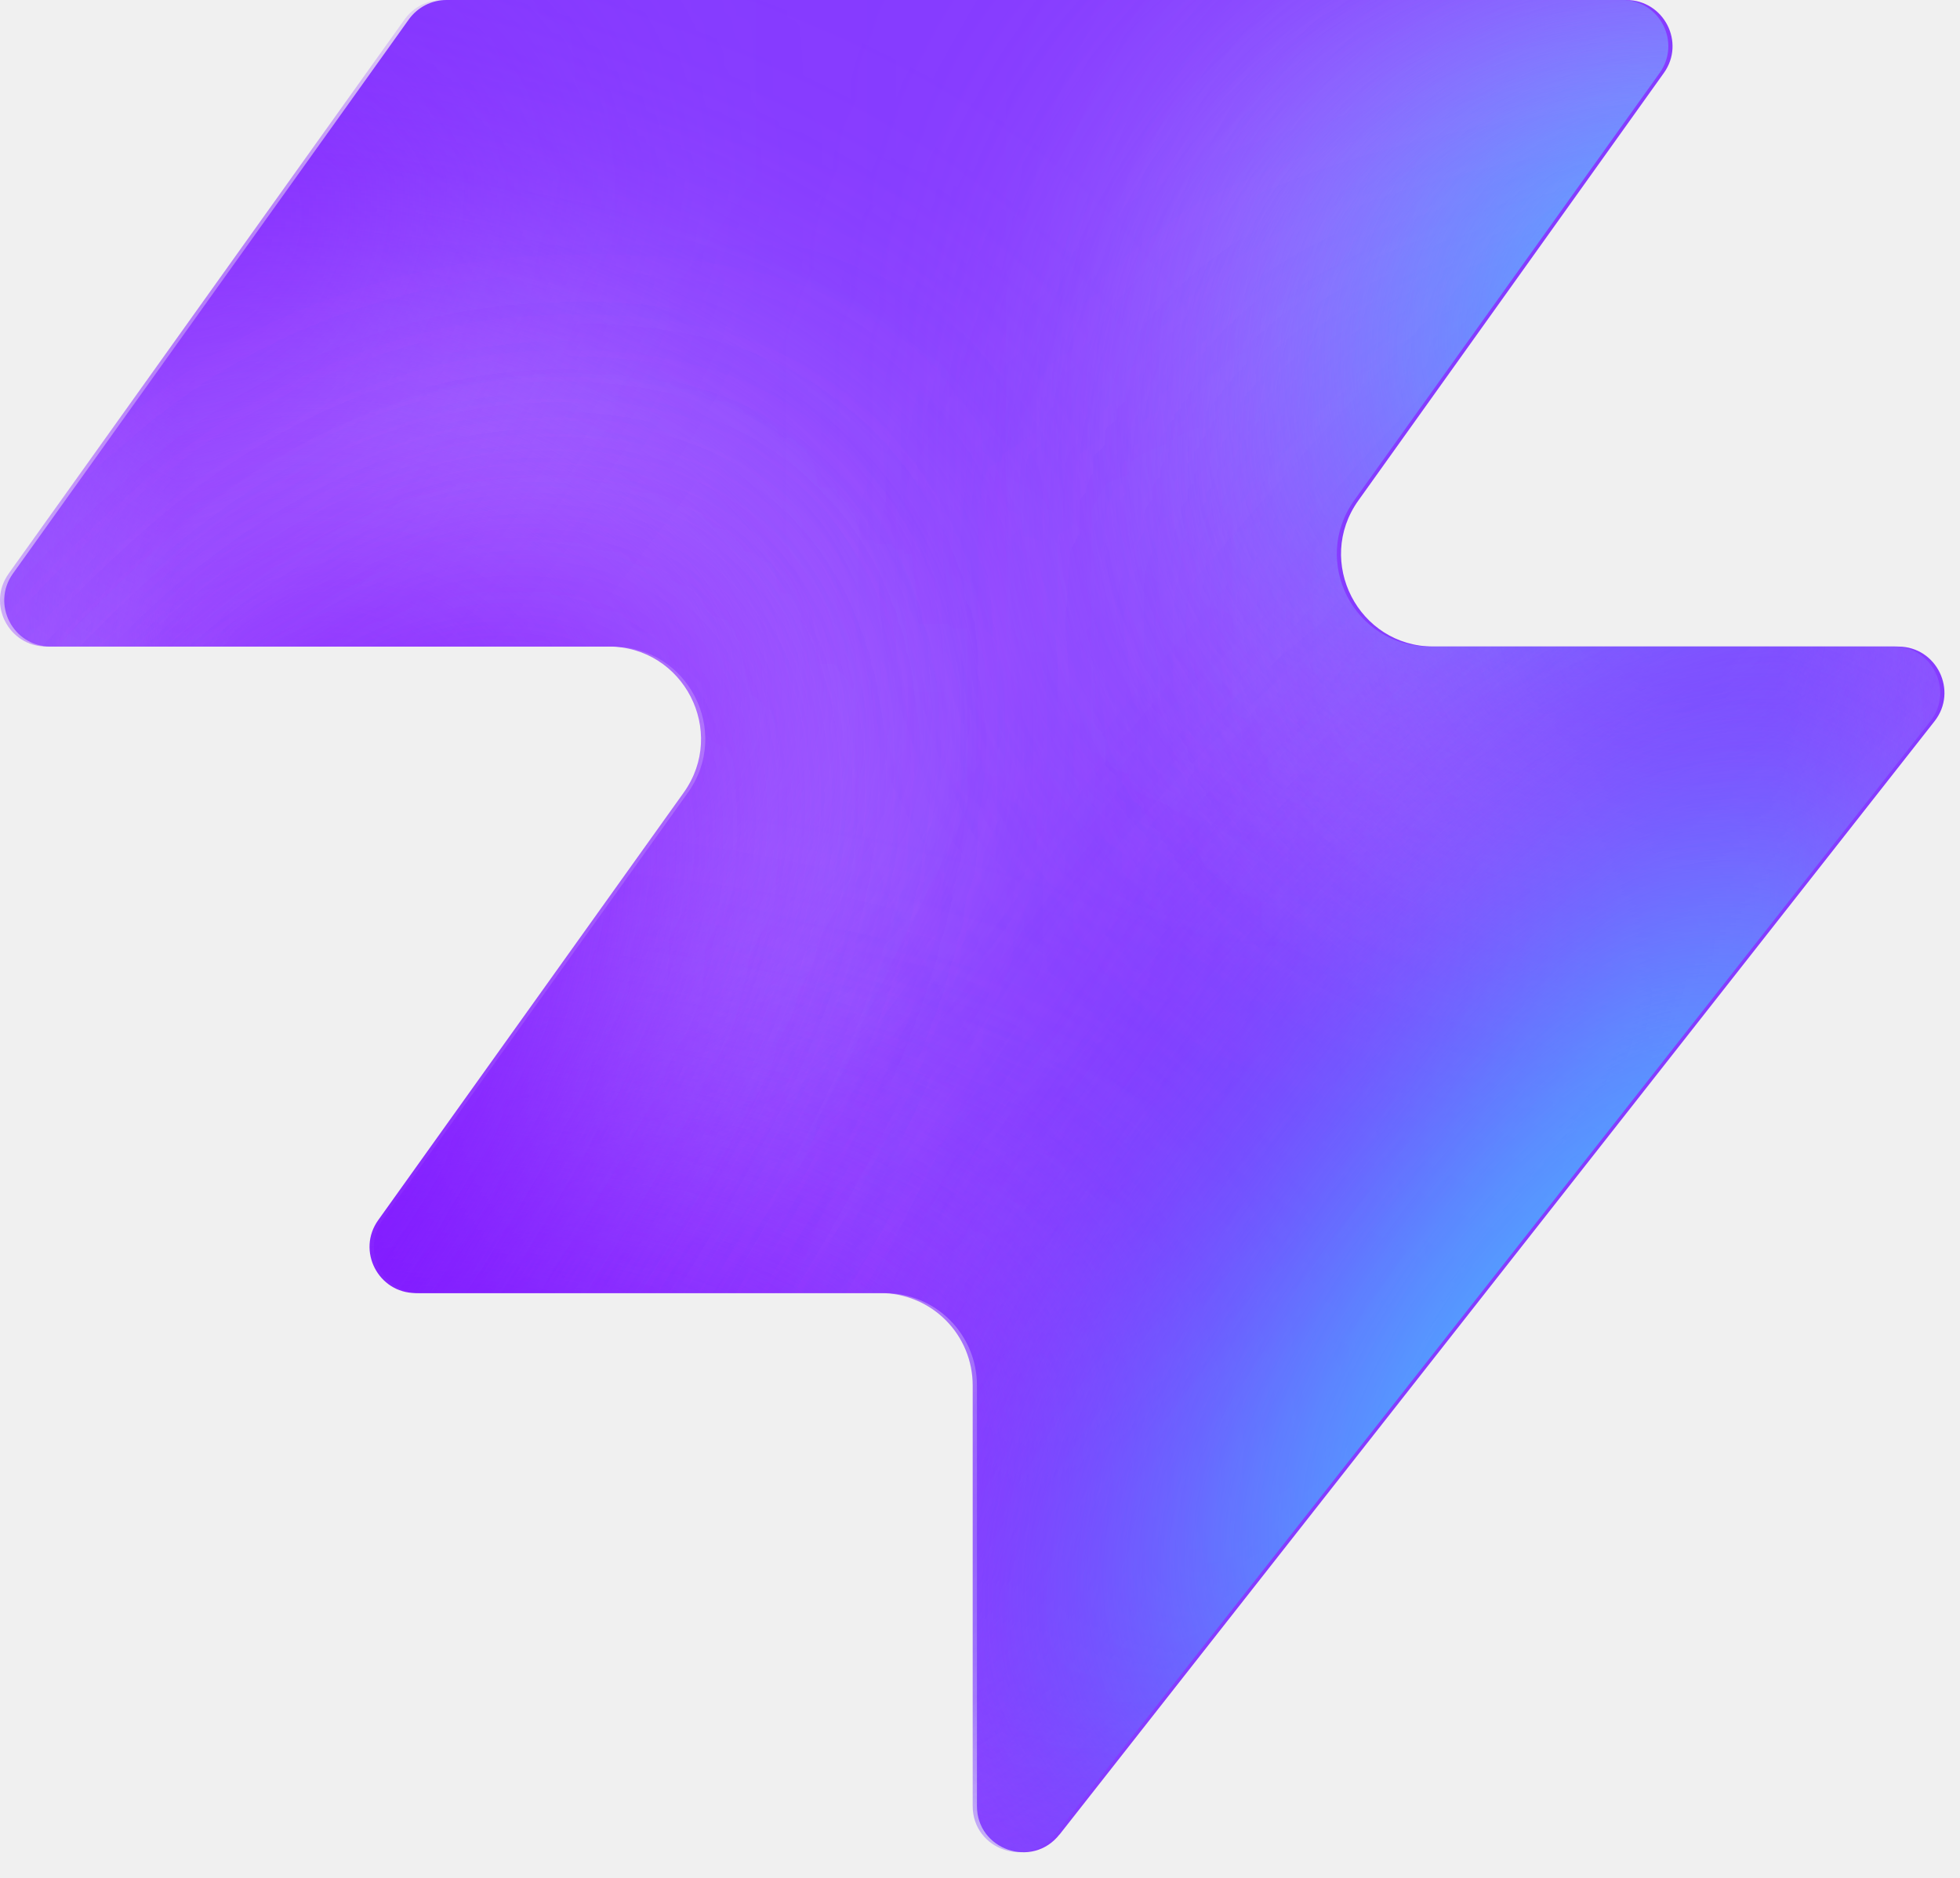
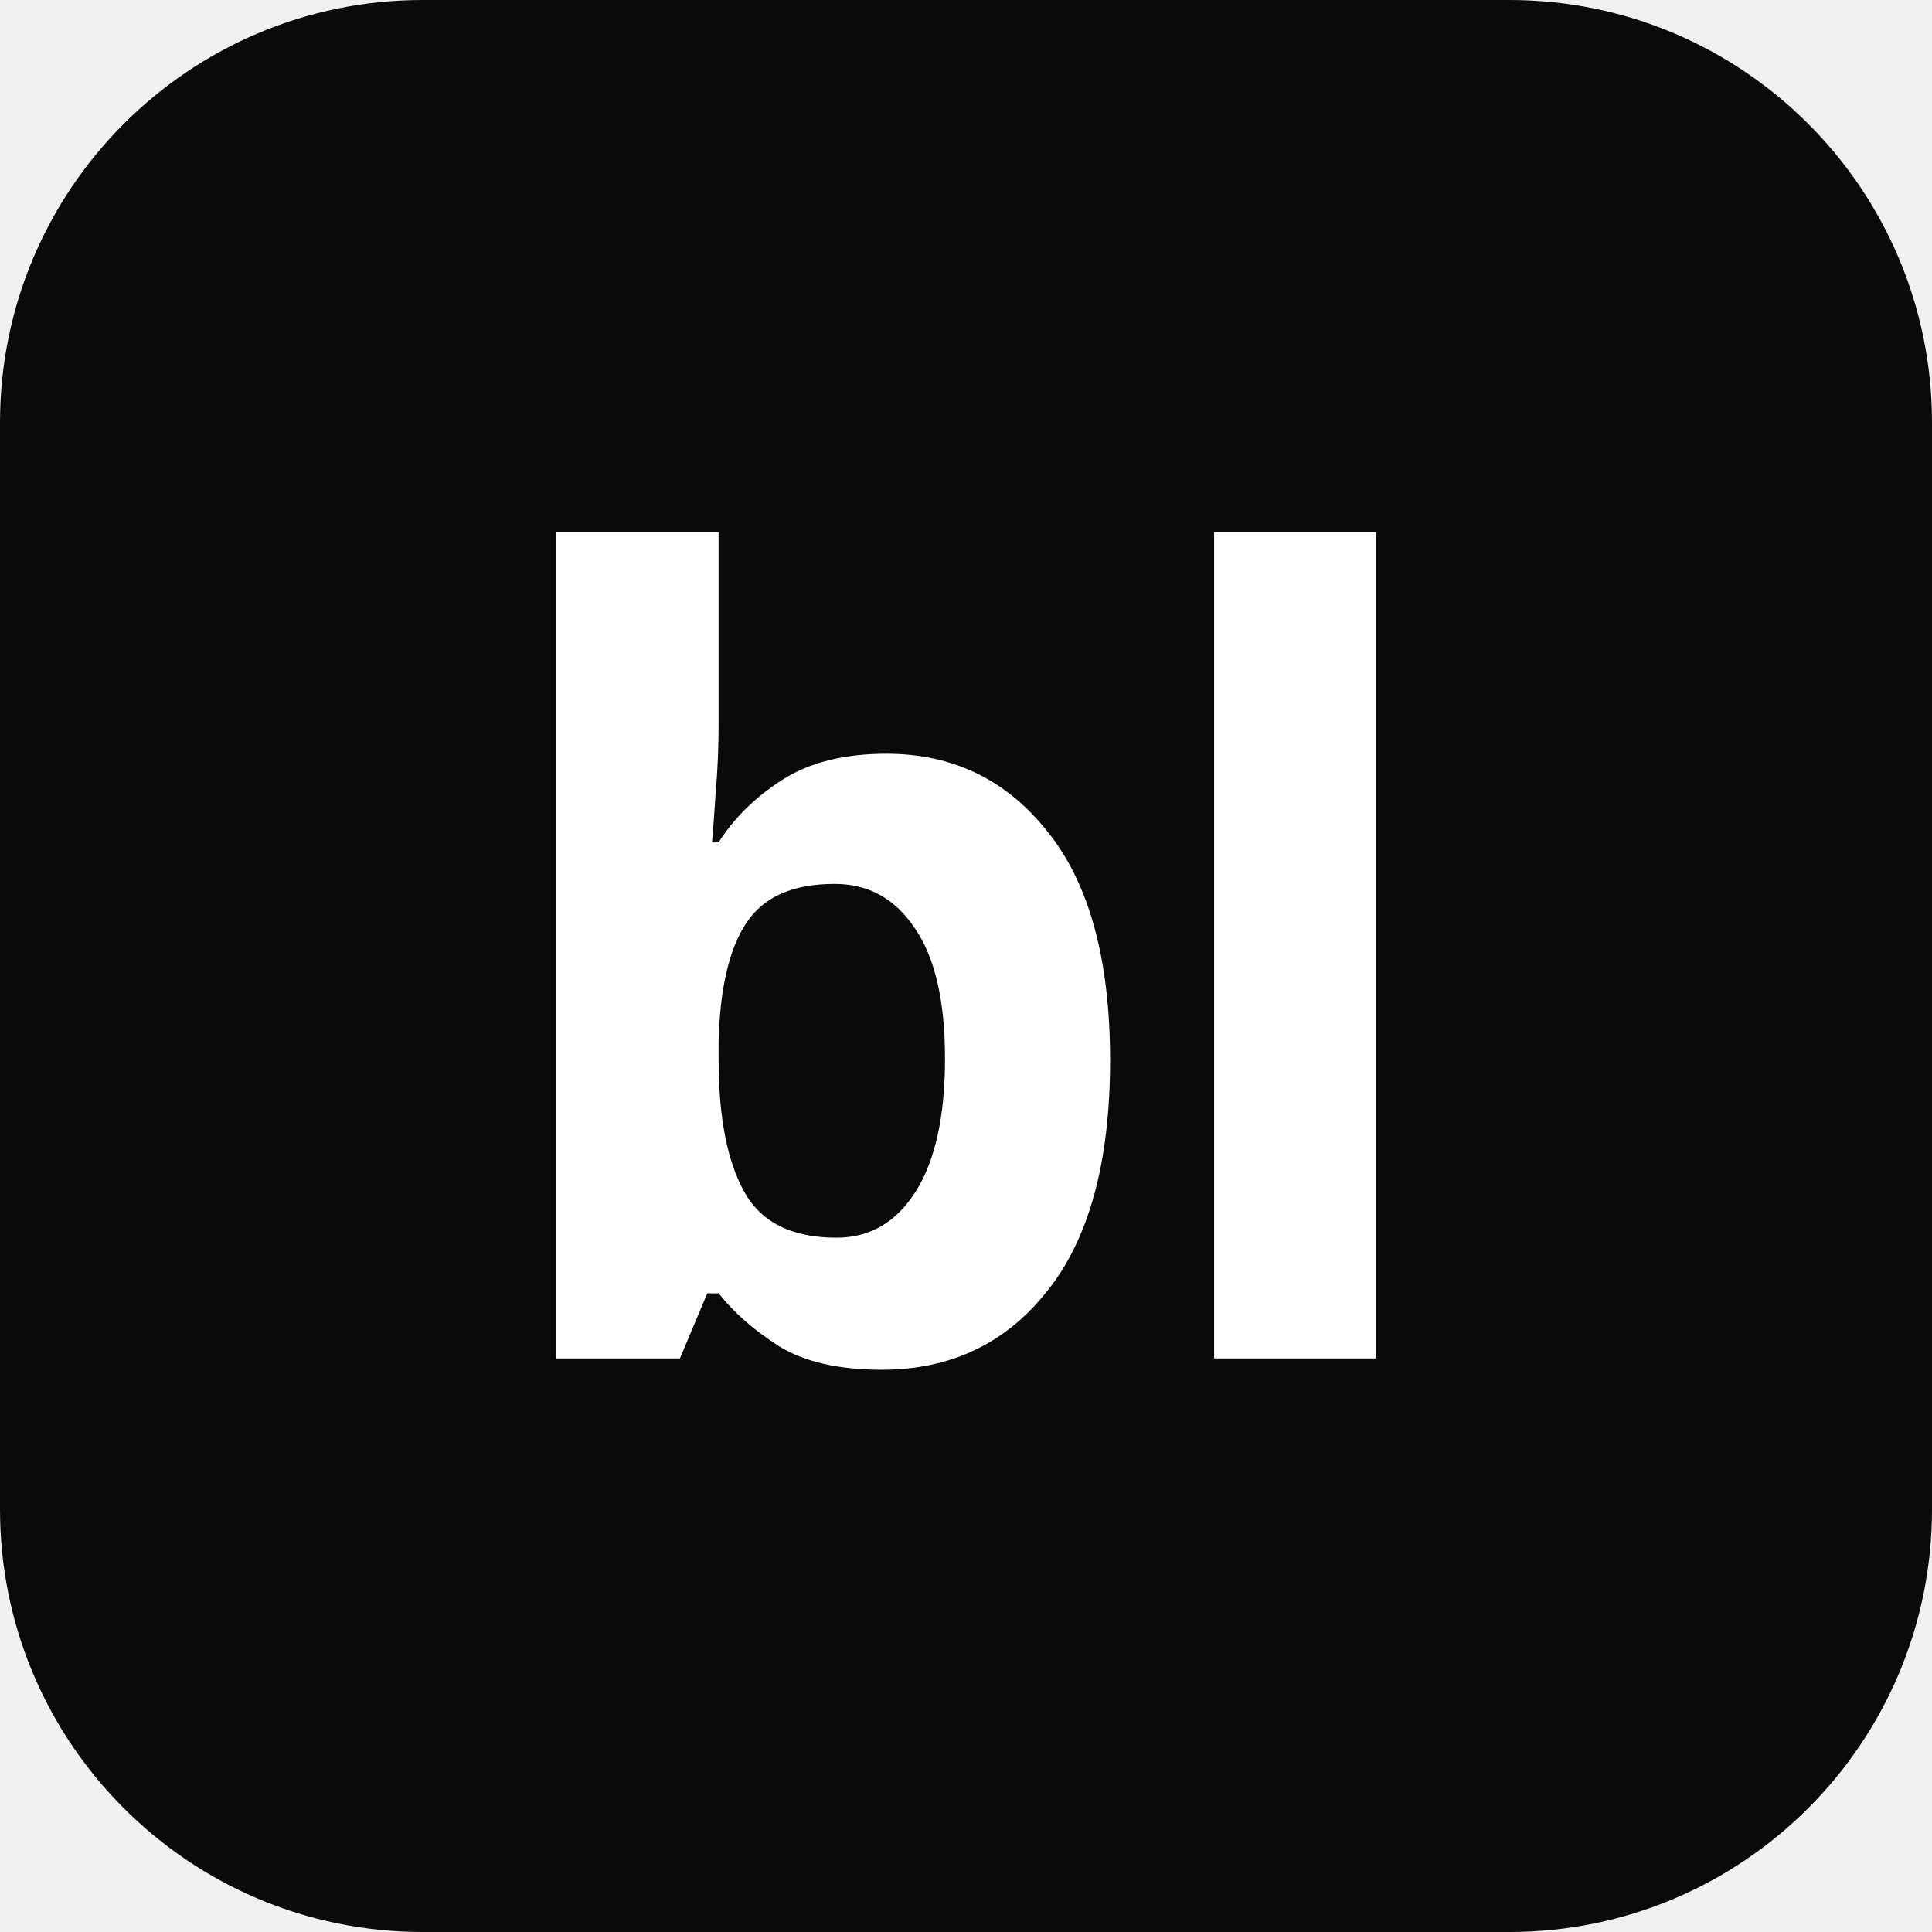
- <svg xmlns="http://www.w3.org/2000/svg" width="48" height="46" fill="none" viewBox="0 0 48 46">
-   <path fill="#863bff" d="M25.946 44.938c-.664.845-2.021.375-2.021-.698V33.937a2.26 2.26 0 0 0-2.262-2.262H10.287c-.92 0-1.456-1.04-.92-1.788l7.48-10.471c1.07-1.497 0-3.578-1.842-3.578H1.237c-.92 0-1.456-1.04-.92-1.788L10.013.474c.214-.297.556-.474.92-.474h28.894c.92 0 1.456 1.04.92 1.788l-7.48 10.471c-1.07 1.498 0 3.579 1.842 3.579h11.377c.943 0 1.473 1.088.89 1.83L25.947 44.94z" style="fill:#863bff;fill:color(display-p3 .525 .23 1);fill-opacity:1" />
-   <mask id="a" width="48" height="46" x="0" y="0" maskUnits="userSpaceOnUse" style="mask-type:alpha">
-     <path fill="#000" d="M25.842 44.938c-.664.844-2.021.375-2.021-.698V33.937a2.26 2.26 0 0 0-2.262-2.262H10.183c-.92 0-1.456-1.04-.92-1.788l7.48-10.471c1.07-1.498 0-3.579-1.842-3.579H1.133c-.92 0-1.456-1.04-.92-1.787L9.91.473c.214-.297.556-.474.92-.474h28.894c.92 0 1.456 1.04.92 1.788l-7.48 10.471c-1.07 1.498 0 3.578 1.842 3.578h11.377c.943 0 1.473 1.088.89 1.832L25.843 44.94z" style="fill:#000;fill-opacity:1" />
-   </mask>
-   <g mask="url(#a)">
-     <g filter="url(#b)">
-       <ellipse cx="5.508" cy="14.704" fill="#ede6ff" rx="5.508" ry="14.704" style="fill:#ede6ff;fill:color(display-p3 .927 .903 1);fill-opacity:1" transform="matrix(.00324 1 1 -.00324 -4.47 31.516)" />
-     </g>
-     <g filter="url(#c)">
-       <ellipse cx="10.399" cy="29.851" fill="#ede6ff" rx="10.399" ry="29.851" style="fill:#ede6ff;fill:color(display-p3 .927 .903 1);fill-opacity:1" transform="matrix(.00324 1 1 -.00324 -39.328 7.883)" />
-     </g>
-     <g filter="url(#d)">
-       <ellipse cx="5.508" cy="30.487" fill="#7e14ff" rx="5.508" ry="30.487" style="fill:#7e14ff;fill:color(display-p3 .492 .077 1);fill-opacity:1" transform="rotate(89.814 -25.913 -14.639)scale(1 -1)" />
-     </g>
-     <g filter="url(#e)">
-       <ellipse cx="5.508" cy="30.599" fill="#7e14ff" rx="5.508" ry="30.599" style="fill:#7e14ff;fill:color(display-p3 .492 .077 1);fill-opacity:1" transform="rotate(89.814 -32.644 -3.334)scale(1 -1)" />
-     </g>
-     <g filter="url(#f)">
-       <ellipse cx="5.508" cy="30.599" fill="#7e14ff" rx="5.508" ry="30.599" style="fill:#7e14ff;fill:color(display-p3 .492 .077 1);fill-opacity:1" transform="matrix(.00324 1 1 -.00324 -34.34 30.47)" />
-     </g>
-     <g filter="url(#g)">
-       <ellipse cx="14.072" cy="22.078" fill="#ede6ff" rx="14.072" ry="22.078" style="fill:#ede6ff;fill:color(display-p3 .927 .903 1);fill-opacity:1" transform="rotate(93.35 24.506 48.493)scale(-1 1)" />
-     </g>
-     <g filter="url(#h)">
-       <ellipse cx="3.47" cy="21.501" fill="#7e14ff" rx="3.47" ry="21.501" style="fill:#7e14ff;fill:color(display-p3 .492 .077 1);fill-opacity:1" transform="rotate(89.009 28.708 47.59)scale(-1 1)" />
-     </g>
-     <g filter="url(#i)">
-       <ellipse cx="3.47" cy="21.501" fill="#7e14ff" rx="3.47" ry="21.501" style="fill:#7e14ff;fill:color(display-p3 .492 .077 1);fill-opacity:1" transform="rotate(89.009 28.708 47.59)scale(-1 1)" />
-     </g>
-     <g filter="url(#j)">
-       <ellipse cx=".387" cy="8.972" fill="#7e14ff" rx="4.407" ry="29.108" style="fill:#7e14ff;fill:color(display-p3 .492 .077 1);fill-opacity:1" transform="rotate(39.51 .387 8.972)" />
-     </g>
-     <g filter="url(#k)">
-       <ellipse cx="47.523" cy="-6.092" fill="#7e14ff" rx="4.407" ry="29.108" style="fill:#7e14ff;fill:color(display-p3 .492 .077 1);fill-opacity:1" transform="rotate(37.892 47.523 -6.092)" />
-     </g>
-     <g filter="url(#l)">
-       <ellipse cx="41.412" cy="6.333" fill="#47bfff" rx="5.971" ry="9.665" style="fill:#47bfff;fill:color(display-p3 .28 .748 1);fill-opacity:1" transform="rotate(37.892 41.412 6.333)" />
-     </g>
-     <g filter="url(#m)">
-       <ellipse cx="-1.879" cy="38.332" fill="#7e14ff" rx="4.407" ry="29.108" style="fill:#7e14ff;fill:color(display-p3 .492 .077 1);fill-opacity:1" transform="rotate(37.892 -1.88 38.332)" />
-     </g>
-     <g filter="url(#n)">
-       <ellipse cx="-1.879" cy="38.332" fill="#7e14ff" rx="4.407" ry="29.108" style="fill:#7e14ff;fill:color(display-p3 .492 .077 1);fill-opacity:1" transform="rotate(37.892 -1.88 38.332)" />
-     </g>
-     <g filter="url(#o)">
-       <ellipse cx="35.651" cy="29.907" fill="#7e14ff" rx="4.407" ry="29.108" style="fill:#7e14ff;fill:color(display-p3 .492 .077 1);fill-opacity:1" transform="rotate(37.892 35.651 29.907)" />
-     </g>
-     <g filter="url(#p)">
-       <ellipse cx="38.418" cy="32.4" fill="#47bfff" rx="5.971" ry="15.297" style="fill:#47bfff;fill:color(display-p3 .28 .748 1);fill-opacity:1" transform="rotate(37.892 38.418 32.4)" />
-     </g>
-   </g>
-   <defs>
-     <filter id="b" width="60.045" height="41.654" x="-19.77" y="16.149" color-interpolation-filters="sRGB" filterUnits="userSpaceOnUse">
-       <feFlood flood-opacity="0" result="BackgroundImageFix" />
-       <feBlend in="SourceGraphic" in2="BackgroundImageFix" result="shape" />
-       <feGaussianBlur result="effect1_foregroundBlur_2002_17158" stdDeviation="7.659" />
-     </filter>
-     <filter id="c" width="90.34" height="51.437" x="-54.613" y="-7.533" color-interpolation-filters="sRGB" filterUnits="userSpaceOnUse">
-       <feFlood flood-opacity="0" result="BackgroundImageFix" />
-       <feBlend in="SourceGraphic" in2="BackgroundImageFix" result="shape" />
-       <feGaussianBlur result="effect1_foregroundBlur_2002_17158" stdDeviation="7.659" />
-     </filter>
-     <filter id="d" width="79.355" height="29.4" x="-49.64" y="2.03" color-interpolation-filters="sRGB" filterUnits="userSpaceOnUse">
-       <feFlood flood-opacity="0" result="BackgroundImageFix" />
-       <feBlend in="SourceGraphic" in2="BackgroundImageFix" result="shape" />
-       <feGaussianBlur result="effect1_foregroundBlur_2002_17158" stdDeviation="4.596" />
-     </filter>
-     <filter id="e" width="79.579" height="29.4" x="-45.045" y="20.029" color-interpolation-filters="sRGB" filterUnits="userSpaceOnUse">
-       <feFlood flood-opacity="0" result="BackgroundImageFix" />
-       <feBlend in="SourceGraphic" in2="BackgroundImageFix" result="shape" />
-       <feGaussianBlur result="effect1_foregroundBlur_2002_17158" stdDeviation="4.596" />
-     </filter>
-     <filter id="f" width="79.579" height="29.4" x="-43.513" y="21.178" color-interpolation-filters="sRGB" filterUnits="userSpaceOnUse">
-       <feFlood flood-opacity="0" result="BackgroundImageFix" />
-       <feBlend in="SourceGraphic" in2="BackgroundImageFix" result="shape" />
-       <feGaussianBlur result="effect1_foregroundBlur_2002_17158" stdDeviation="4.596" />
-     </filter>
-     <filter id="g" width="74.749" height="58.852" x="15.756" y="-17.901" color-interpolation-filters="sRGB" filterUnits="userSpaceOnUse">
-       <feFlood flood-opacity="0" result="BackgroundImageFix" />
-       <feBlend in="SourceGraphic" in2="BackgroundImageFix" result="shape" />
-       <feGaussianBlur result="effect1_foregroundBlur_2002_17158" stdDeviation="7.659" />
-     </filter>
-     <filter id="h" width="61.377" height="25.362" x="23.548" y="2.284" color-interpolation-filters="sRGB" filterUnits="userSpaceOnUse">
-       <feFlood flood-opacity="0" result="BackgroundImageFix" />
-       <feBlend in="SourceGraphic" in2="BackgroundImageFix" result="shape" />
-       <feGaussianBlur result="effect1_foregroundBlur_2002_17158" stdDeviation="4.596" />
-     </filter>
-     <filter id="i" width="61.377" height="25.362" x="23.548" y="2.284" color-interpolation-filters="sRGB" filterUnits="userSpaceOnUse">
-       <feFlood flood-opacity="0" result="BackgroundImageFix" />
-       <feBlend in="SourceGraphic" in2="BackgroundImageFix" result="shape" />
-       <feGaussianBlur result="effect1_foregroundBlur_2002_17158" stdDeviation="4.596" />
-     </filter>
-     <filter id="j" width="56.045" height="63.649" x="-27.636" y="-22.853" color-interpolation-filters="sRGB" filterUnits="userSpaceOnUse">
-       <feFlood flood-opacity="0" result="BackgroundImageFix" />
-       <feBlend in="SourceGraphic" in2="BackgroundImageFix" result="shape" />
-       <feGaussianBlur result="effect1_foregroundBlur_2002_17158" stdDeviation="4.596" />
-     </filter>
-     <filter id="k" width="54.814" height="64.646" x="20.116" y="-38.415" color-interpolation-filters="sRGB" filterUnits="userSpaceOnUse">
-       <feFlood flood-opacity="0" result="BackgroundImageFix" />
-       <feBlend in="SourceGraphic" in2="BackgroundImageFix" result="shape" />
-       <feGaussianBlur result="effect1_foregroundBlur_2002_17158" stdDeviation="4.596" />
-     </filter>
-     <filter id="l" width="33.541" height="35.313" x="24.641" y="-11.323" color-interpolation-filters="sRGB" filterUnits="userSpaceOnUse">
-       <feFlood flood-opacity="0" result="BackgroundImageFix" />
-       <feBlend in="SourceGraphic" in2="BackgroundImageFix" result="shape" />
-       <feGaussianBlur result="effect1_foregroundBlur_2002_17158" stdDeviation="4.596" />
-     </filter>
-     <filter id="m" width="54.814" height="64.646" x="-29.286" y="6.009" color-interpolation-filters="sRGB" filterUnits="userSpaceOnUse">
-       <feFlood flood-opacity="0" result="BackgroundImageFix" />
-       <feBlend in="SourceGraphic" in2="BackgroundImageFix" result="shape" />
-       <feGaussianBlur result="effect1_foregroundBlur_2002_17158" stdDeviation="4.596" />
-     </filter>
-     <filter id="n" width="54.814" height="64.646" x="-29.286" y="6.009" color-interpolation-filters="sRGB" filterUnits="userSpaceOnUse">
-       <feFlood flood-opacity="0" result="BackgroundImageFix" />
-       <feBlend in="SourceGraphic" in2="BackgroundImageFix" result="shape" />
-       <feGaussianBlur result="effect1_foregroundBlur_2002_17158" stdDeviation="4.596" />
-     </filter>
-     <filter id="o" width="54.814" height="64.646" x="8.244" y="-2.416" color-interpolation-filters="sRGB" filterUnits="userSpaceOnUse">
-       <feFlood flood-opacity="0" result="BackgroundImageFix" />
-       <feBlend in="SourceGraphic" in2="BackgroundImageFix" result="shape" />
-       <feGaussianBlur result="effect1_foregroundBlur_2002_17158" stdDeviation="4.596" />
-     </filter>
-     <filter id="p" width="39.409" height="43.623" x="18.713" y="10.588" color-interpolation-filters="sRGB" filterUnits="userSpaceOnUse">
-       <feFlood flood-opacity="0" result="BackgroundImageFix" />
-       <feBlend in="SourceGraphic" in2="BackgroundImageFix" result="shape" />
-       <feGaussianBlur result="effect1_foregroundBlur_2002_17158" stdDeviation="4.596" />
-     </filter>
-   </defs>
+ <svg xmlns="http://www.w3.org/2000/svg" viewBox="0 0 32 32">
+   <rect width="32" height="32" rx="7" fill="#0a0a0a" />
+   <text x="16" y="22.5" text-anchor="middle" font-family="Geist, ui-sans-serif, system-ui, sans-serif" font-size="18" font-weight="700" letter-spacing="-0.5" fill="#ffffff">bl</text>
</svg>
